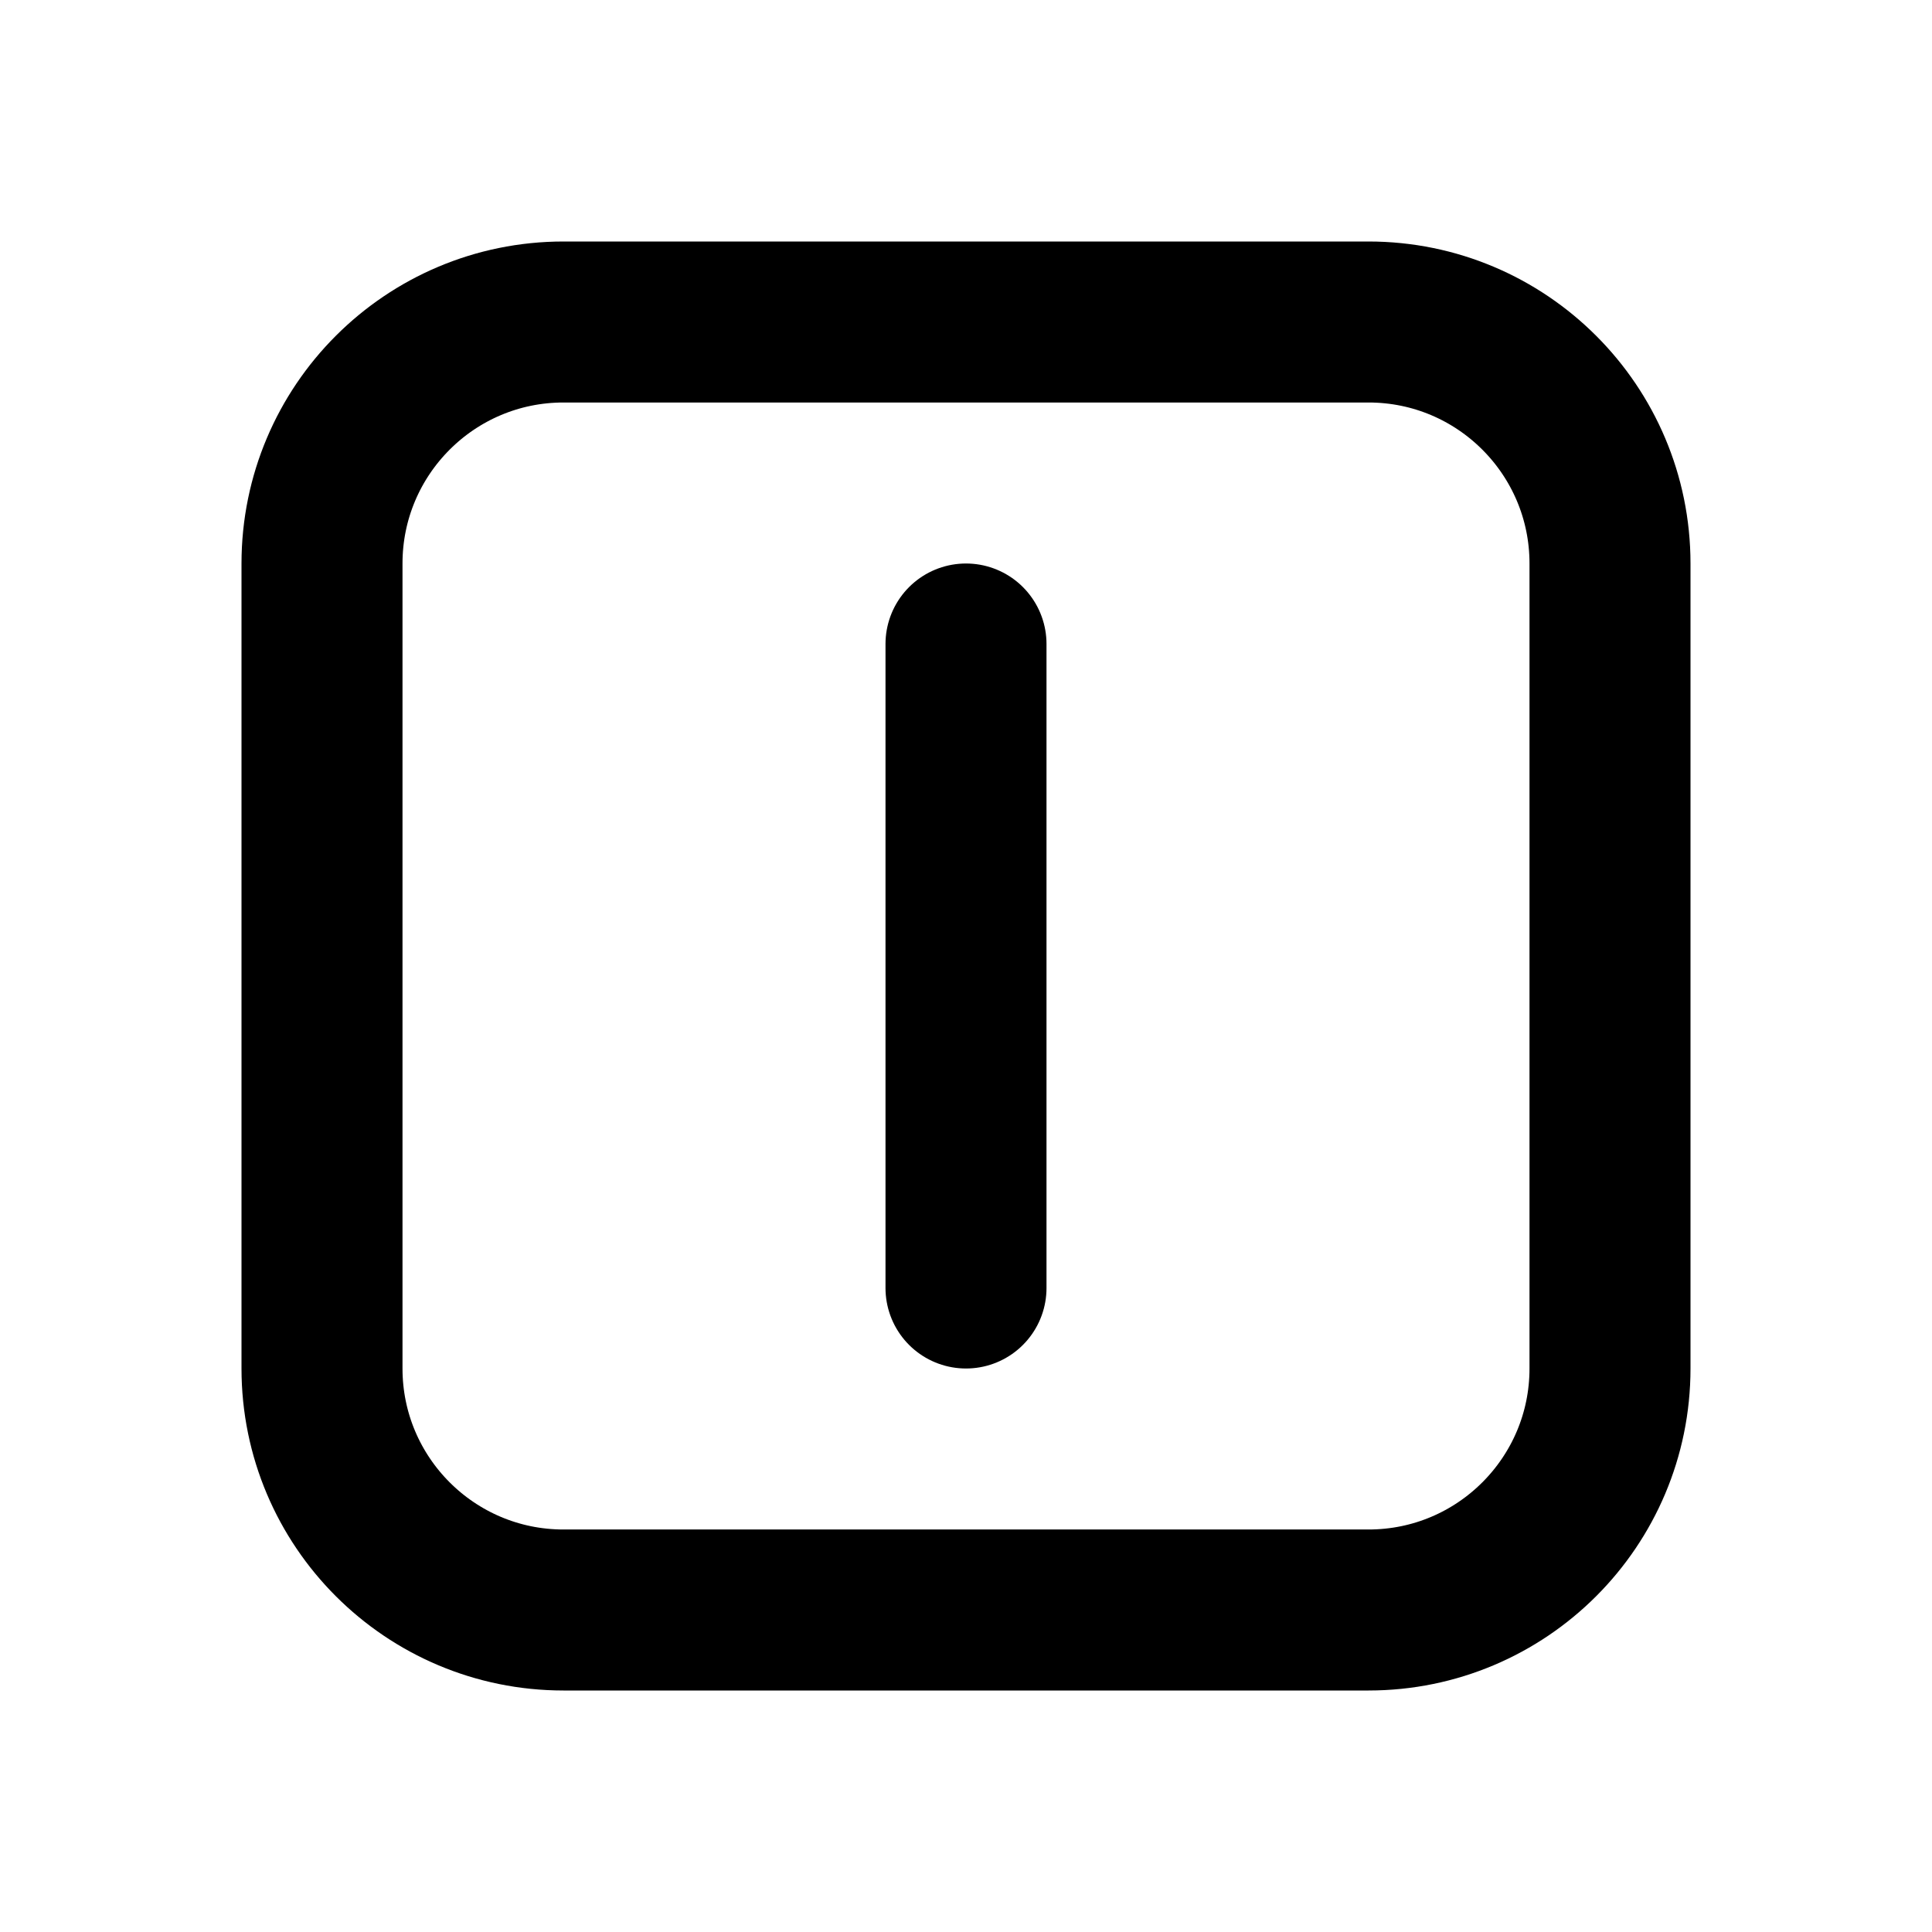
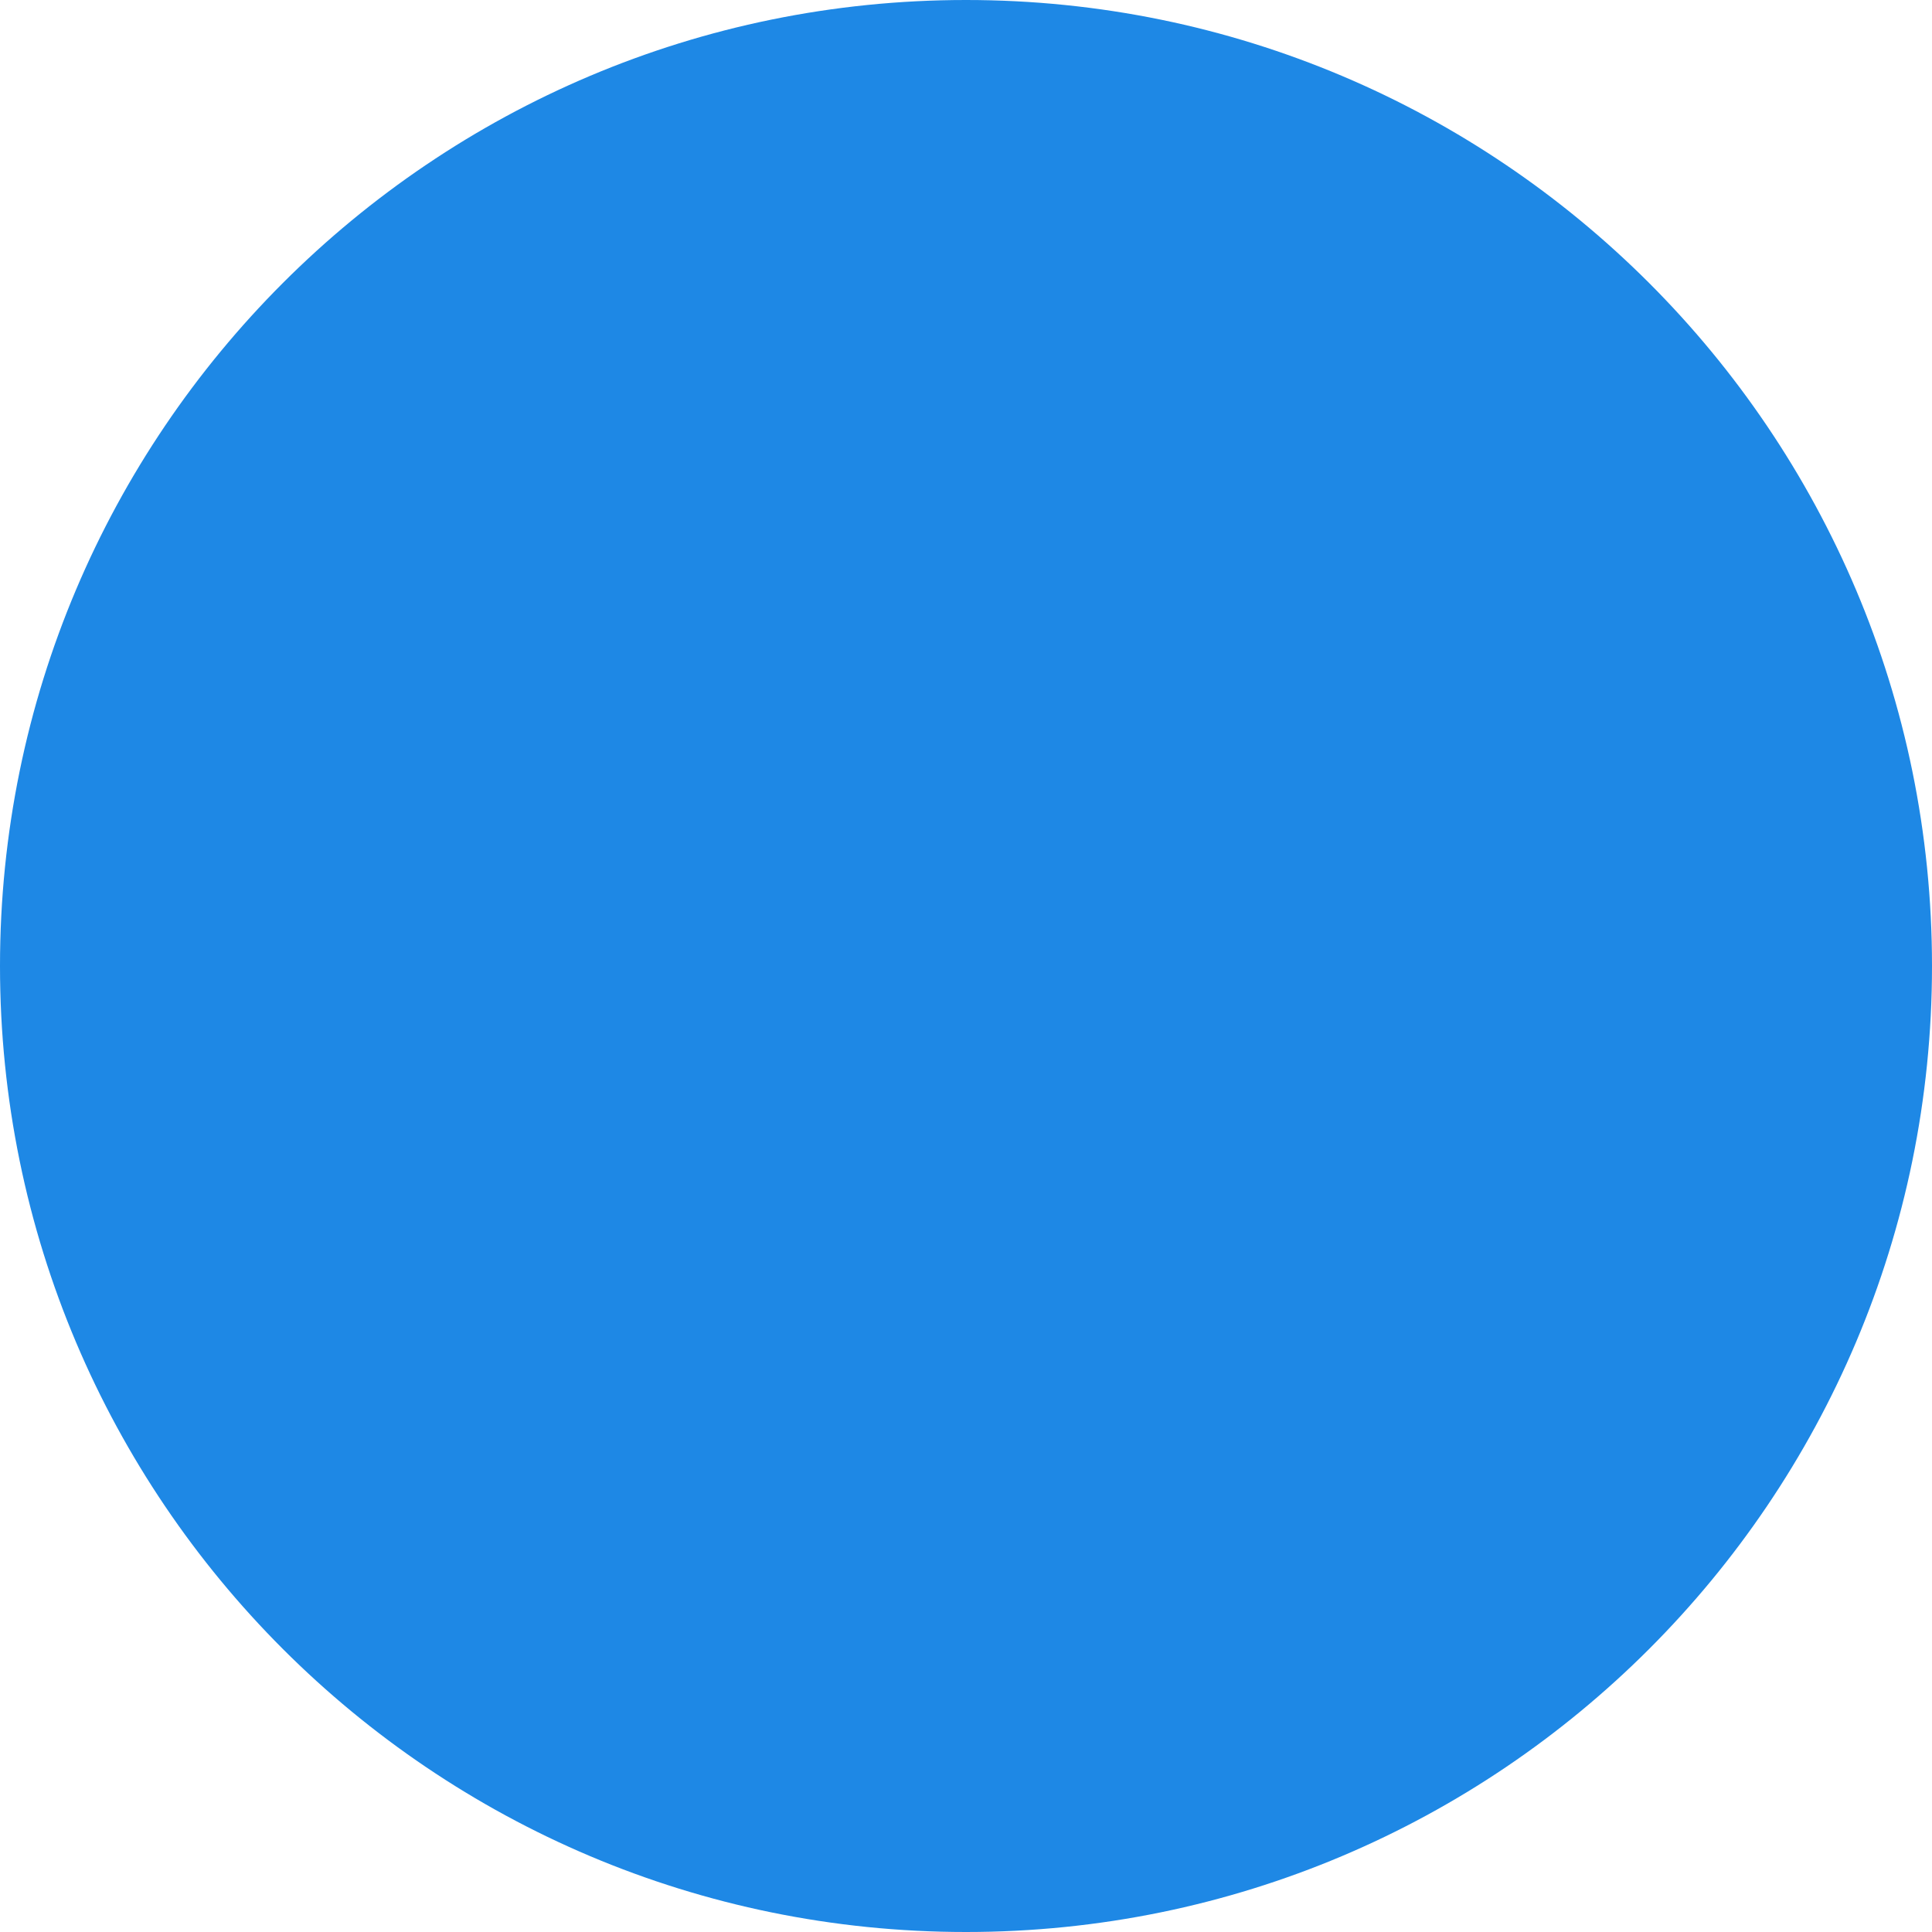
- <svg xmlns="http://www.w3.org/2000/svg" viewBox="0 0 24 24" fill="none" stroke="currentColor" stroke-width="2" stroke-linecap="round" stroke-linejoin="round">
-   <path d="M7 4h10a3 3 0 0 1 3 3v10a3 3 0 0 1-3 3H7a3 3 0 0 1-3-3V7a3 3 0 0 1 3-3Z" />
-   <path d="M12 8v8" />
+ <svg xmlns="http://www.w3.org/2000/svg" shape-rendering="geometricPrecision" text-rendering="geometricPrecision" image-rendering="optimizeQuality" fill-rule="evenodd" clip-rule="evenodd" viewBox="0 0 512 512">
+   <path fill="#1E88E5" d="M256 0c141.385 0 256 114.615 256 256S397.385 512 256 512 0 397.385 0 256 114.615 0 256 0z" />
</svg>
